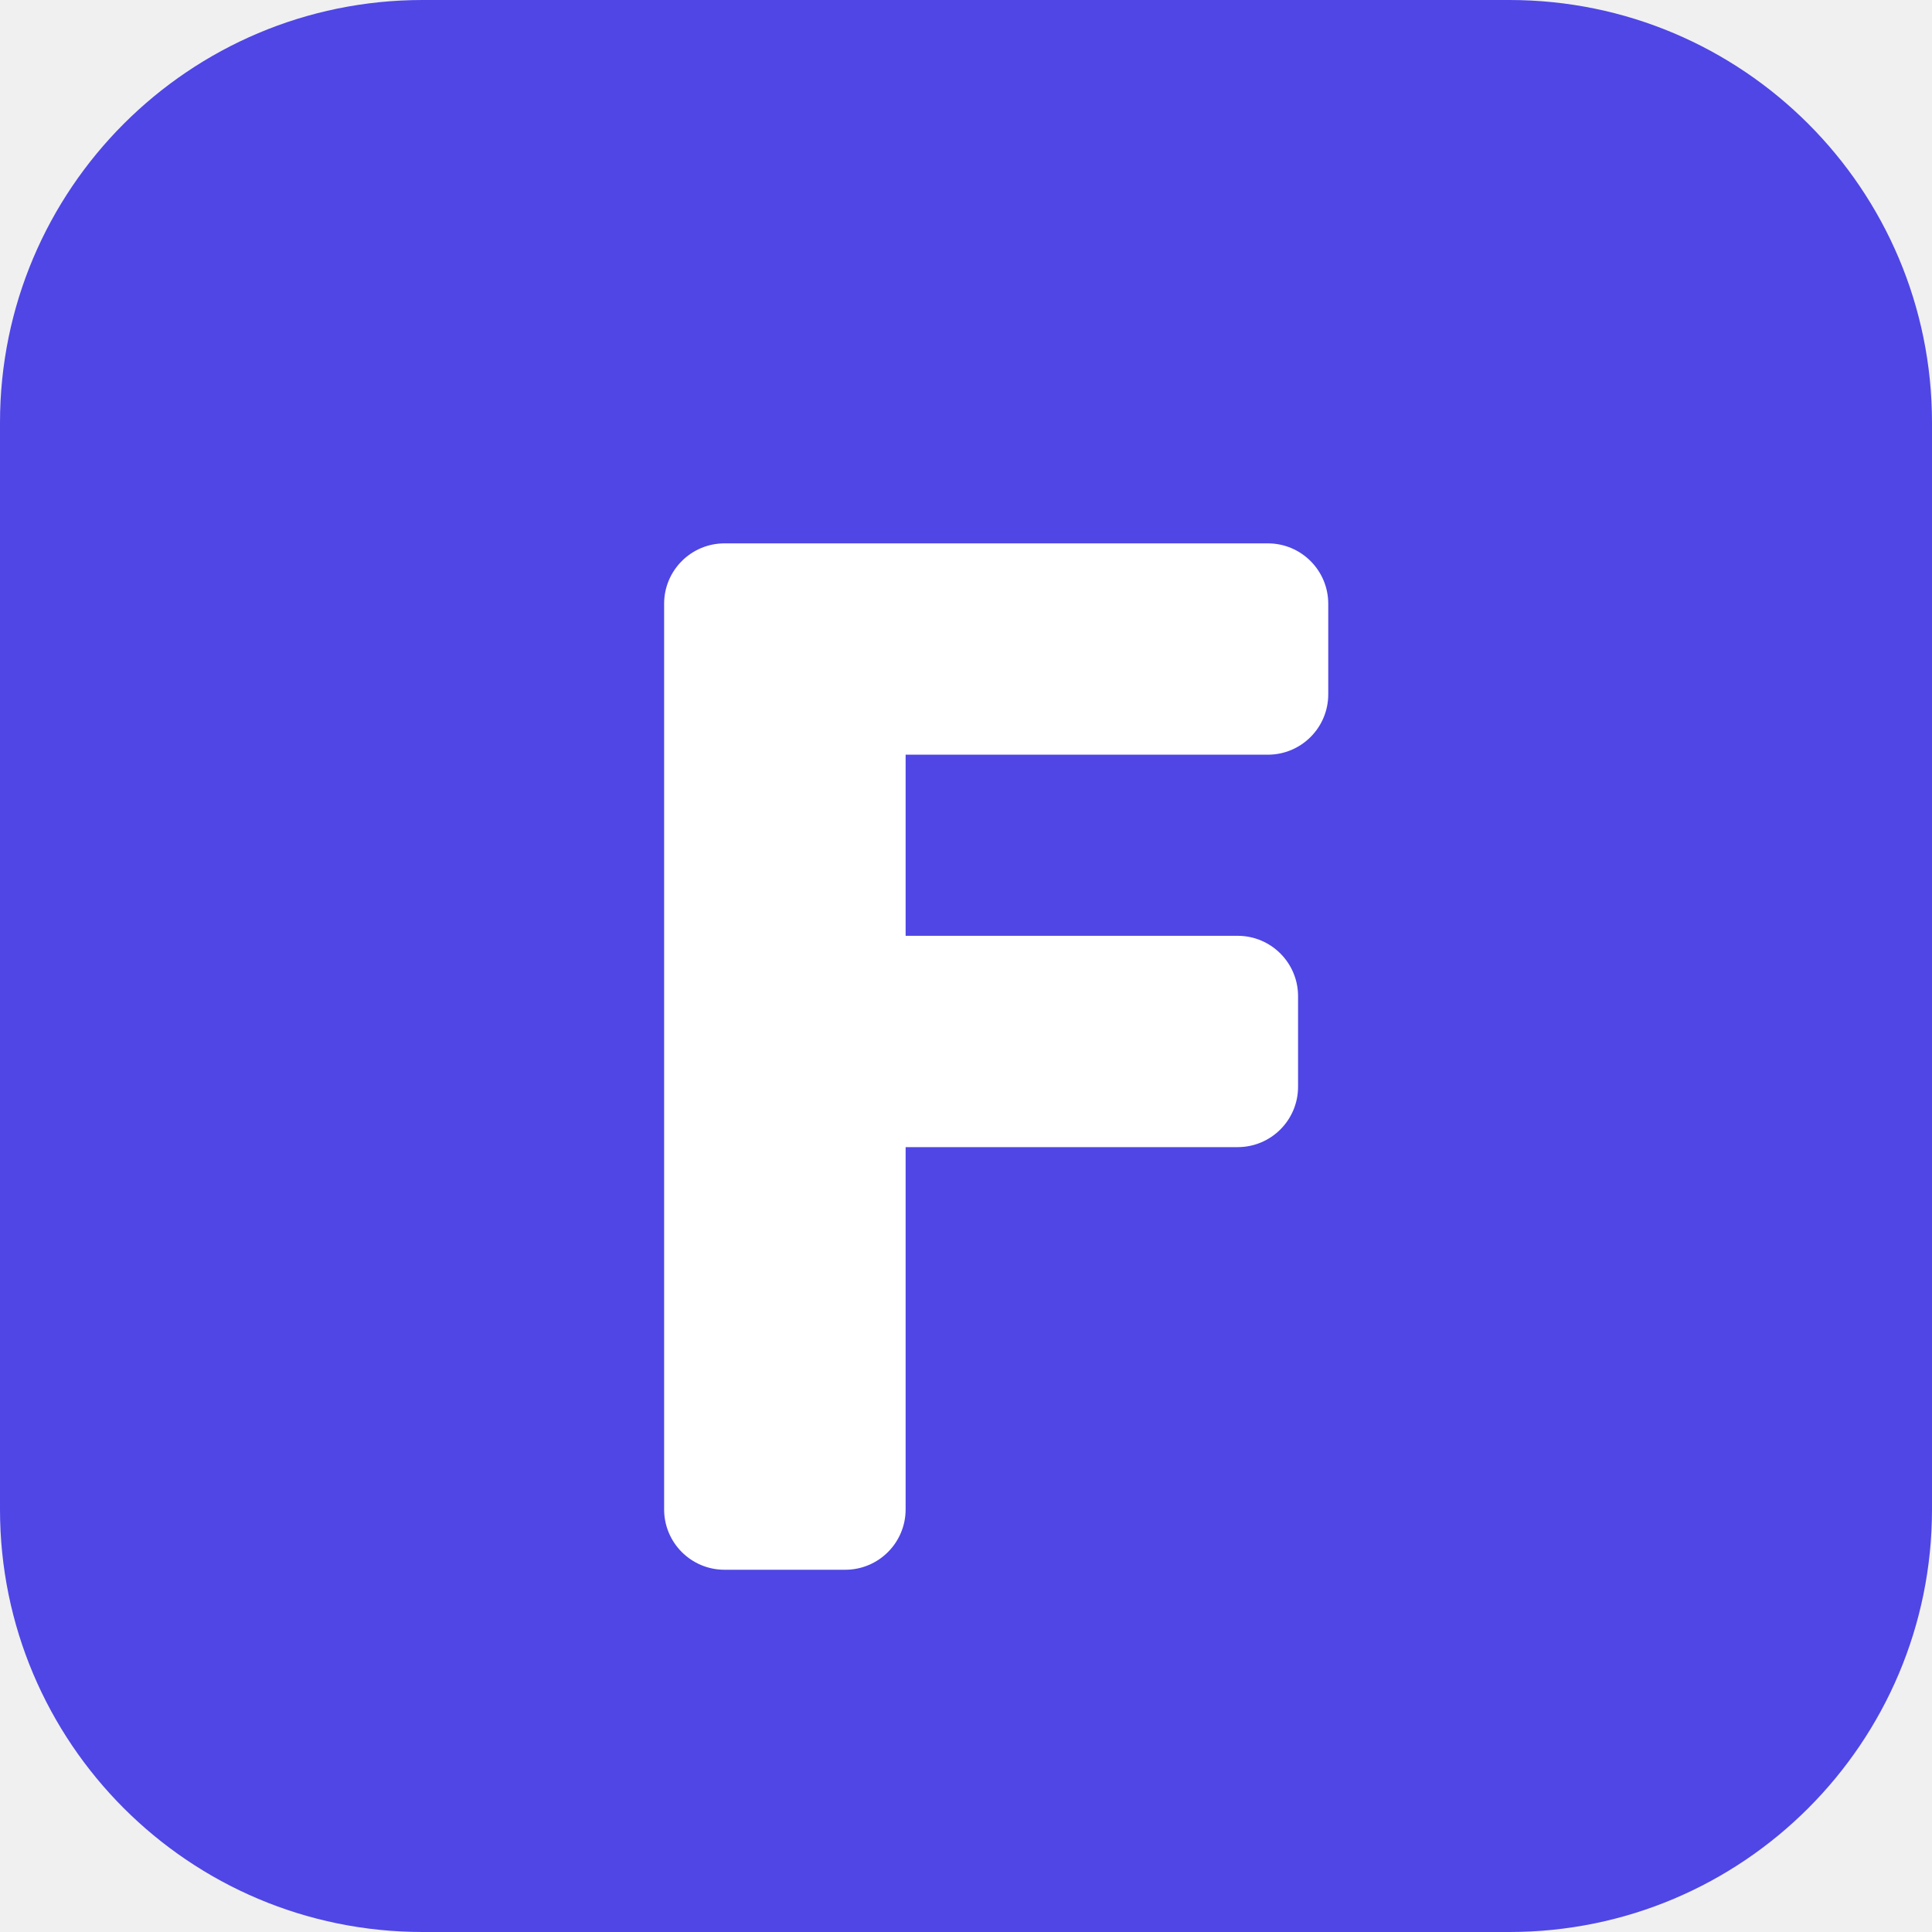
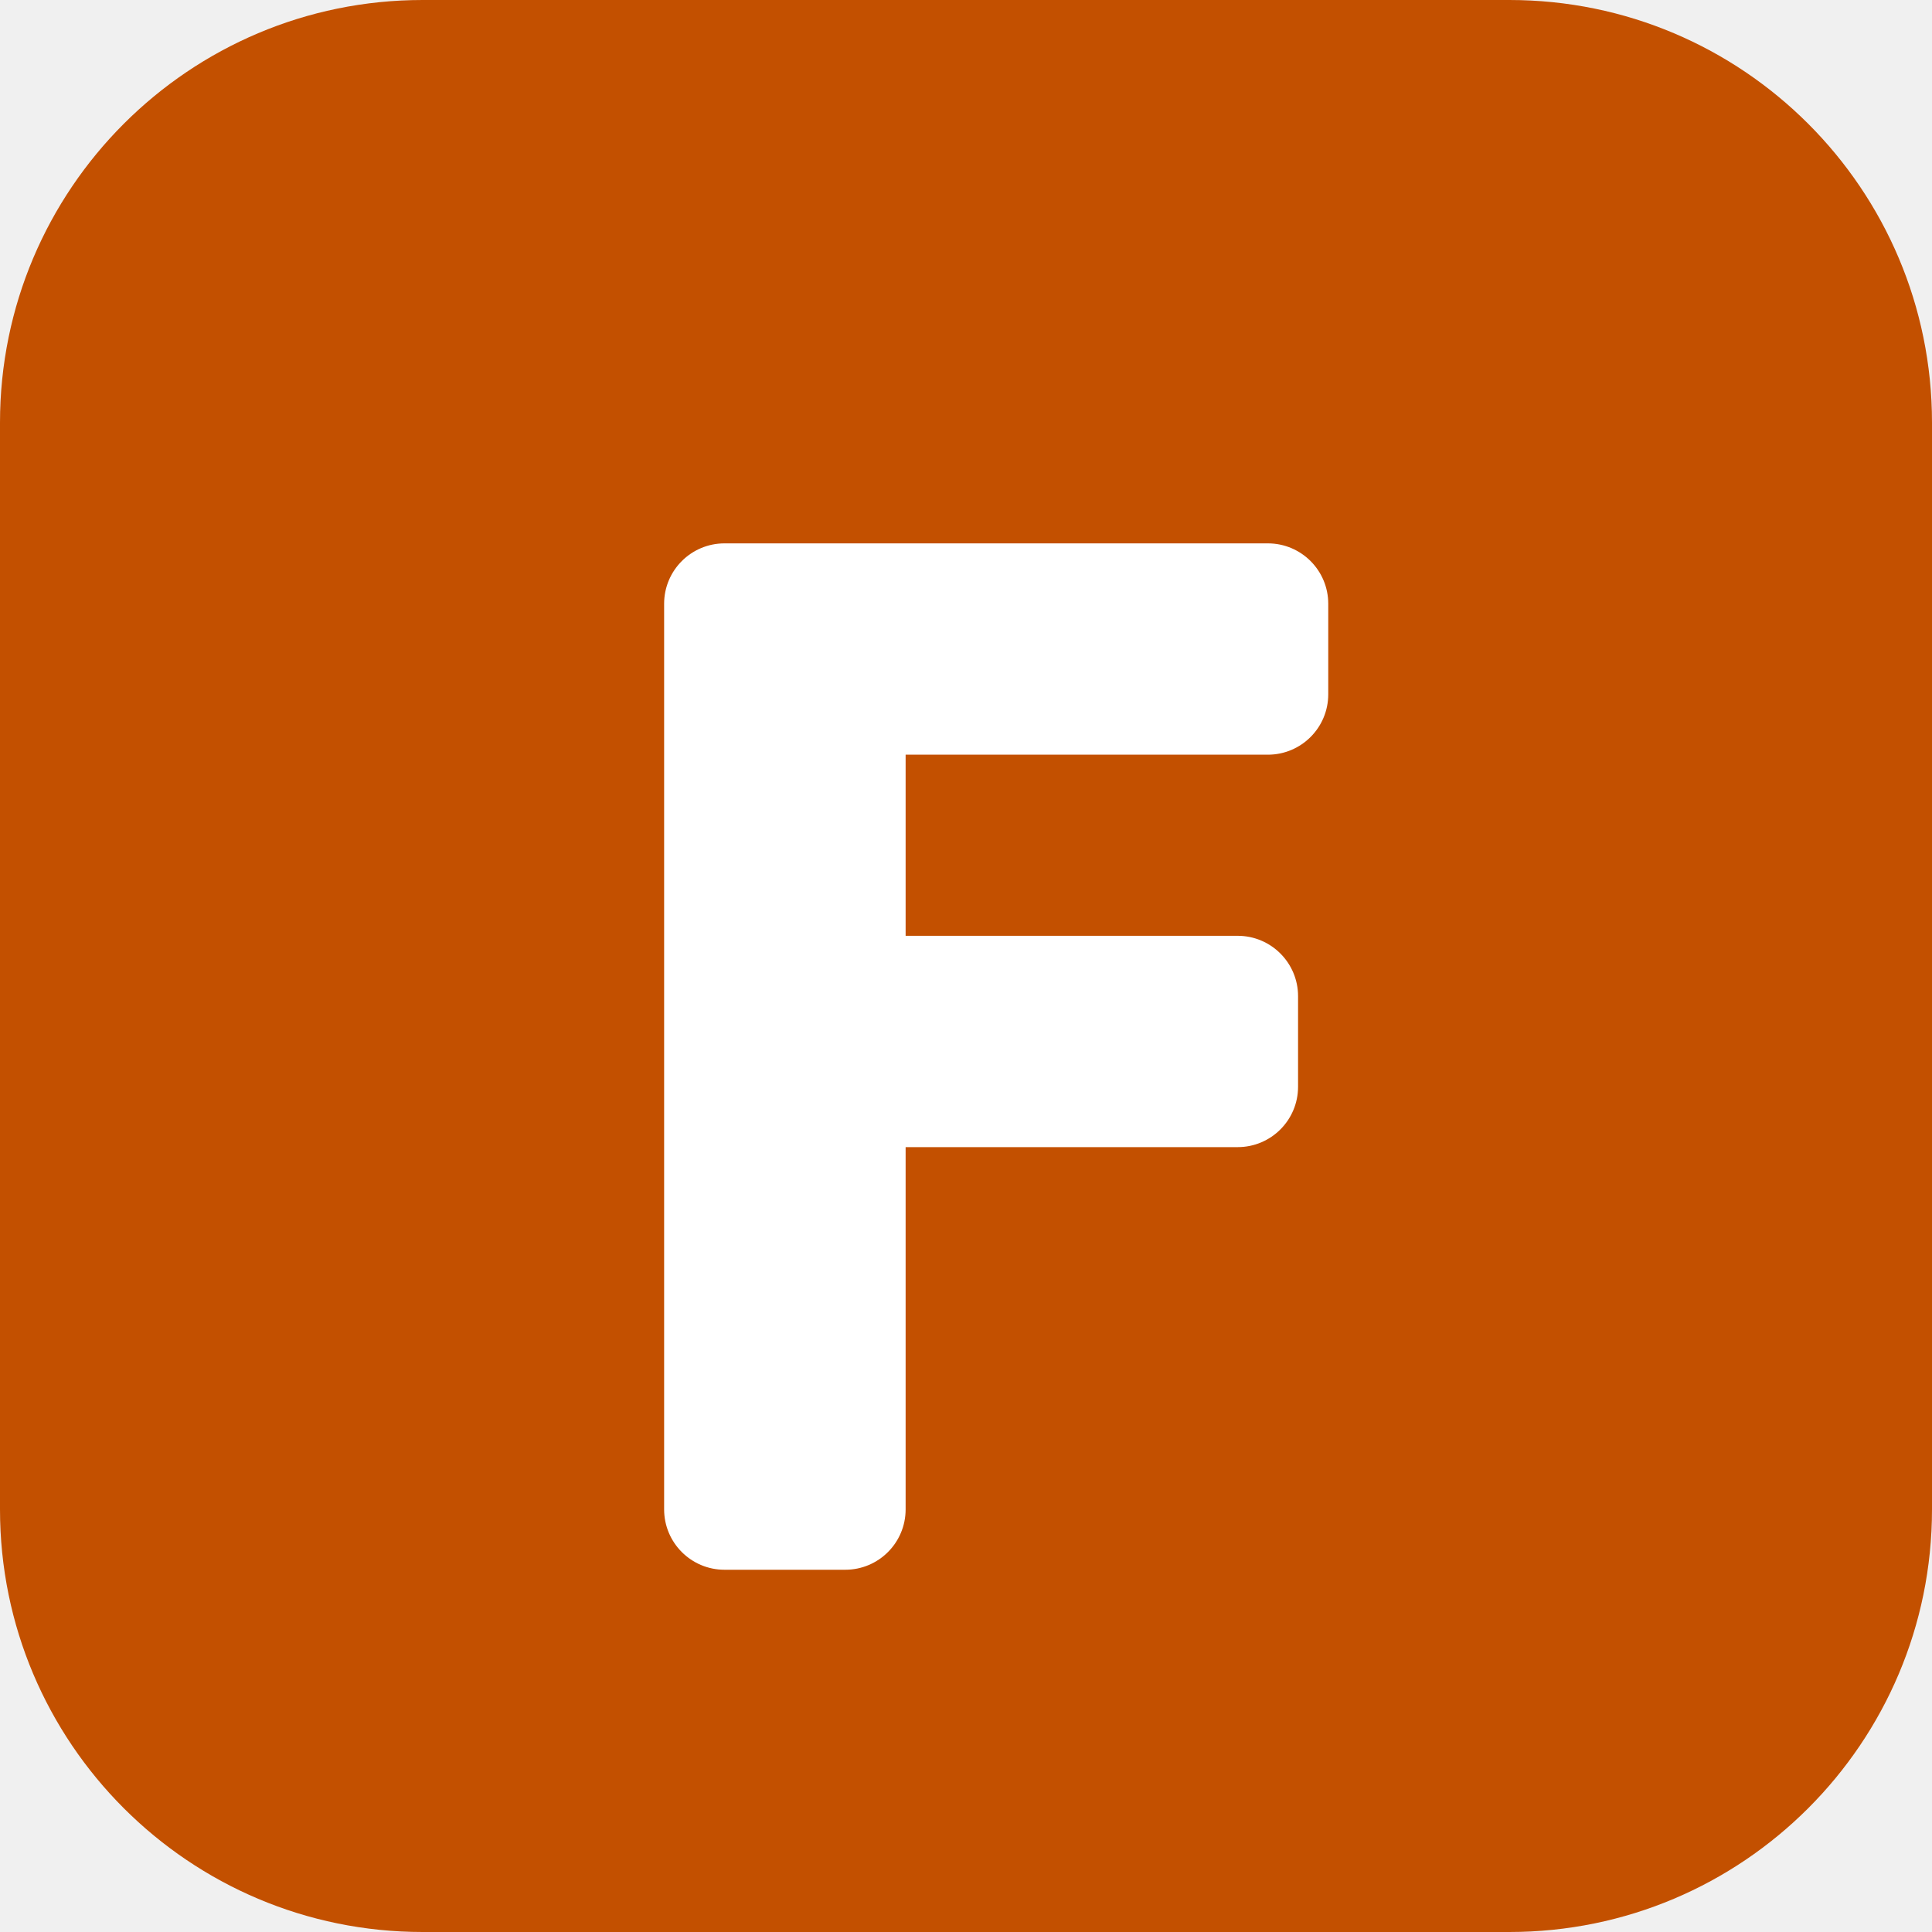
<svg xmlns="http://www.w3.org/2000/svg" viewBox="0 0 64 64" role="img" aria-label="Fides">
-   <rect width="64" height="64" rx="14" fill="#4f46e5" />
+   <rect width="64" height="64" rx="14" fill="#c35000" />
  <path d="M24 18h18a2 2 0 0 1 2 2v3a2 2 0 0 1-2 2H30v6h11a2 2 0 0 1 2 2v3a2 2 0 0 1-2 2H30v12a2 2 0 0 1-2 2h-4a2 2 0 0 1-2-2V20a2 2 0 0 1 2-2z" fill="#ffffff" />
</svg>
